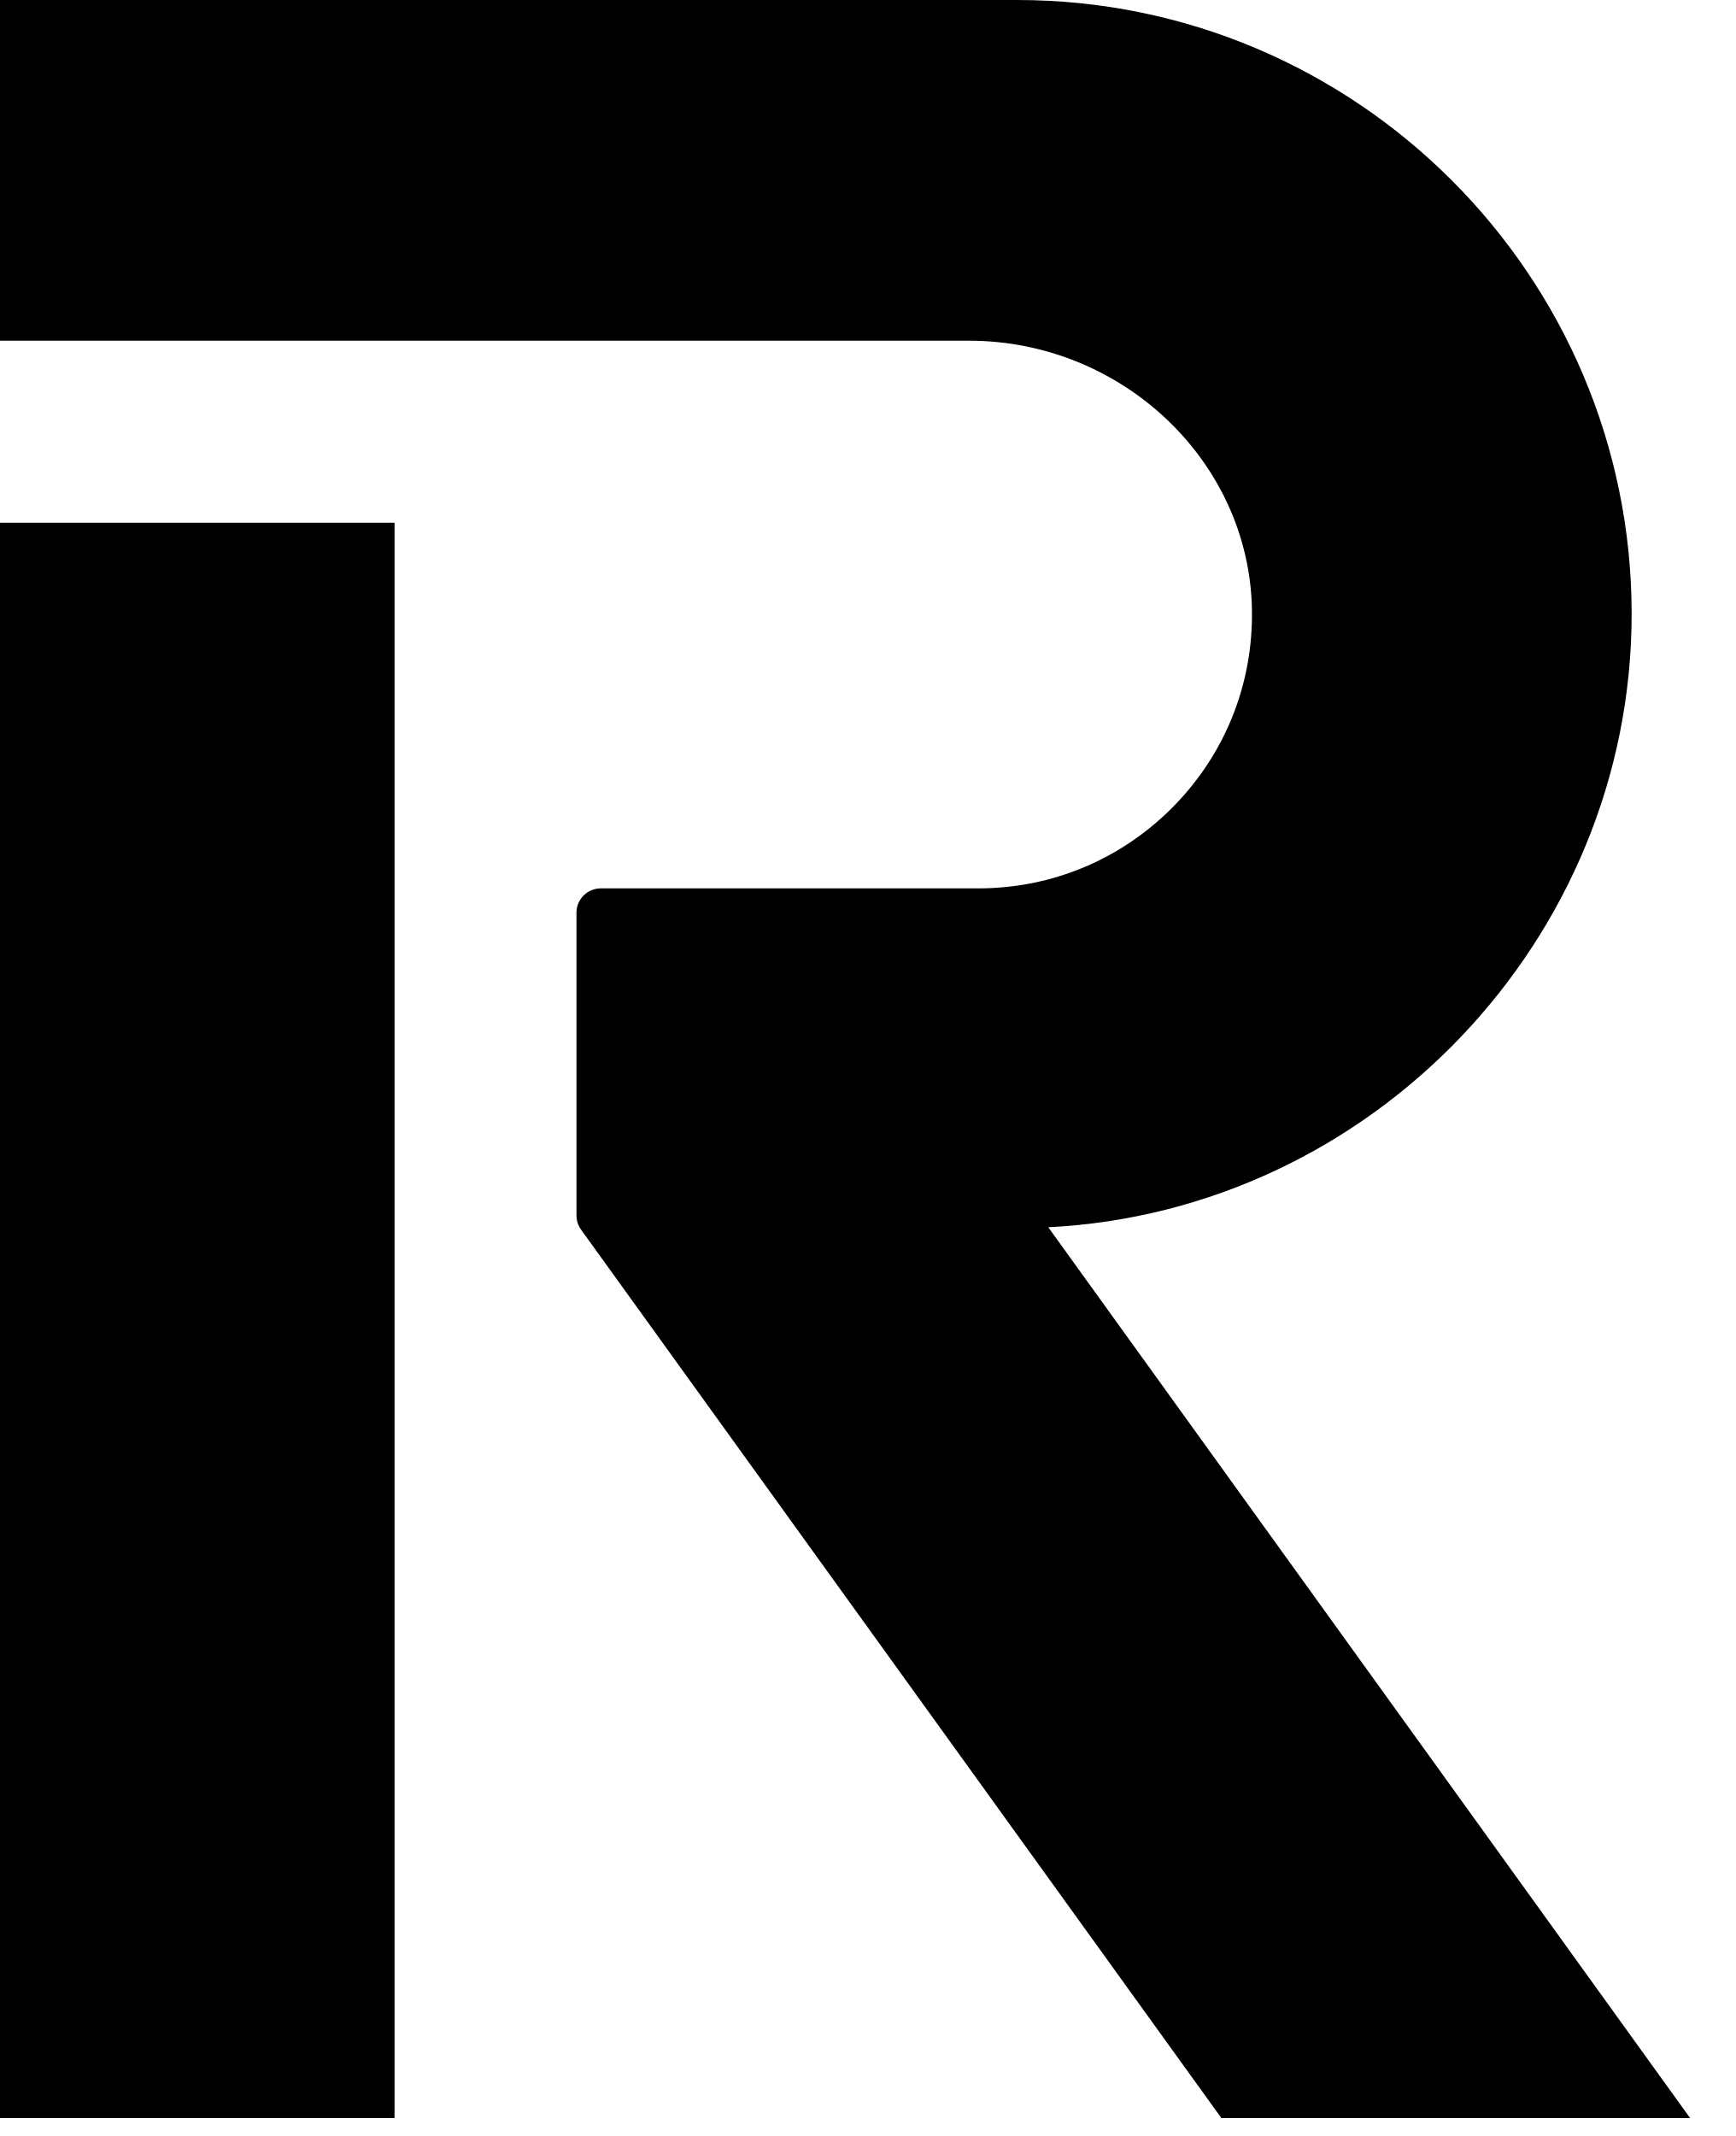
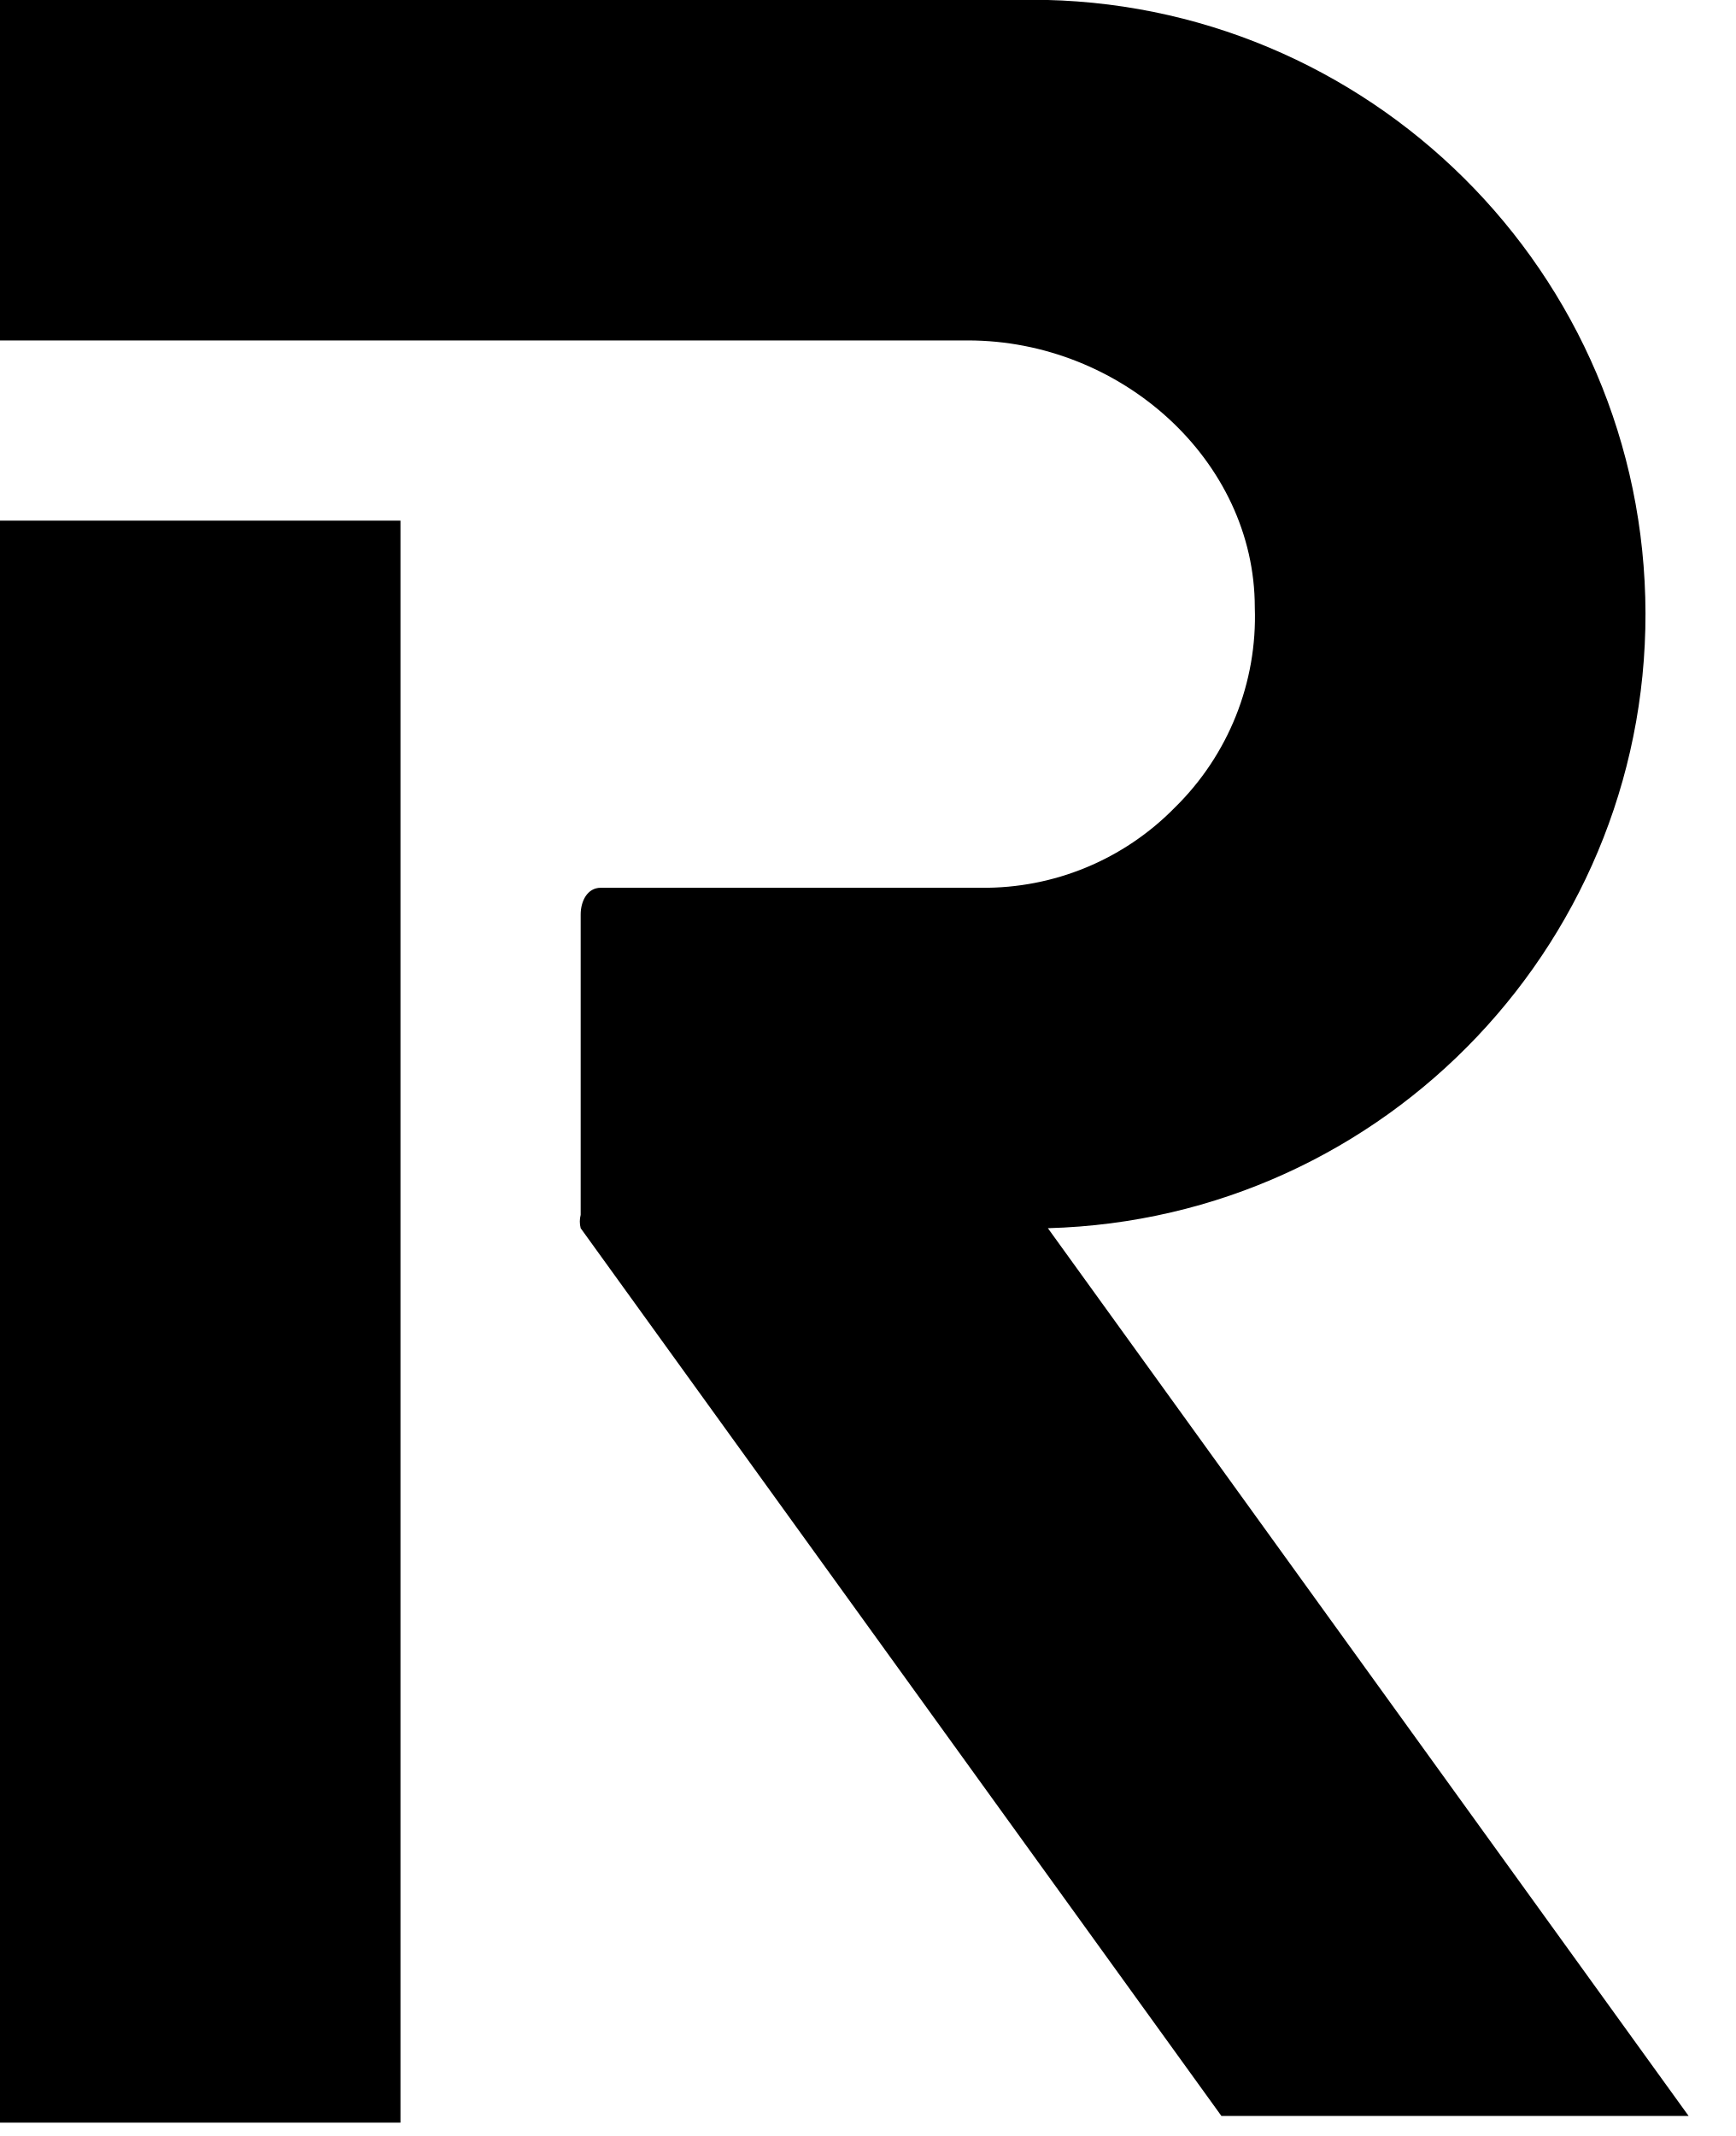
- <svg xmlns="http://www.w3.org/2000/svg" width="26" height="32" viewBox="0 0 26 32" fill="none">
-   <path d="M0 7.831H5.911V31.731H0V7.831Z" fill="black" />
-   <path d="M15.239 0C20.316 0 24.446 4.126 24.446 9.198C24.446 14.074 20.549 18.143 15.706 18.386L25.322 31.731H18.299L8.706 18.422C8.661 18.36 8.637 18.286 8.637 18.209V13.673C8.637 13.472 8.801 13.309 9.001 13.309H14.656C15.766 13.309 16.805 12.872 17.584 12.079C18.361 11.286 18.778 10.238 18.757 9.127C18.715 6.909 16.812 5.104 14.515 5.104H0V0H15.239Z" fill="black" />
+ <svg xmlns="http://www.w3.org/2000/svg" width="26" height="32" fill="none" viewBox="0 0 26 32">
+   <path fill="#000" d="M0 7.8h6v24H0z" />
+   <path fill="#000" d="M15.2 0a9.2 9.2 0 0 1 .5 18.4l9.6 13.3h-7L8.7 18.4a.4.4 0 0 1 0-.2v-4.5c0-.2.1-.4.3-.4h5.7a4 4 0 0 0 2.9-1.2 4 4 0 0 0 1.2-3c0-2.2-2-4-4.3-4H0V0z" />
</svg>
